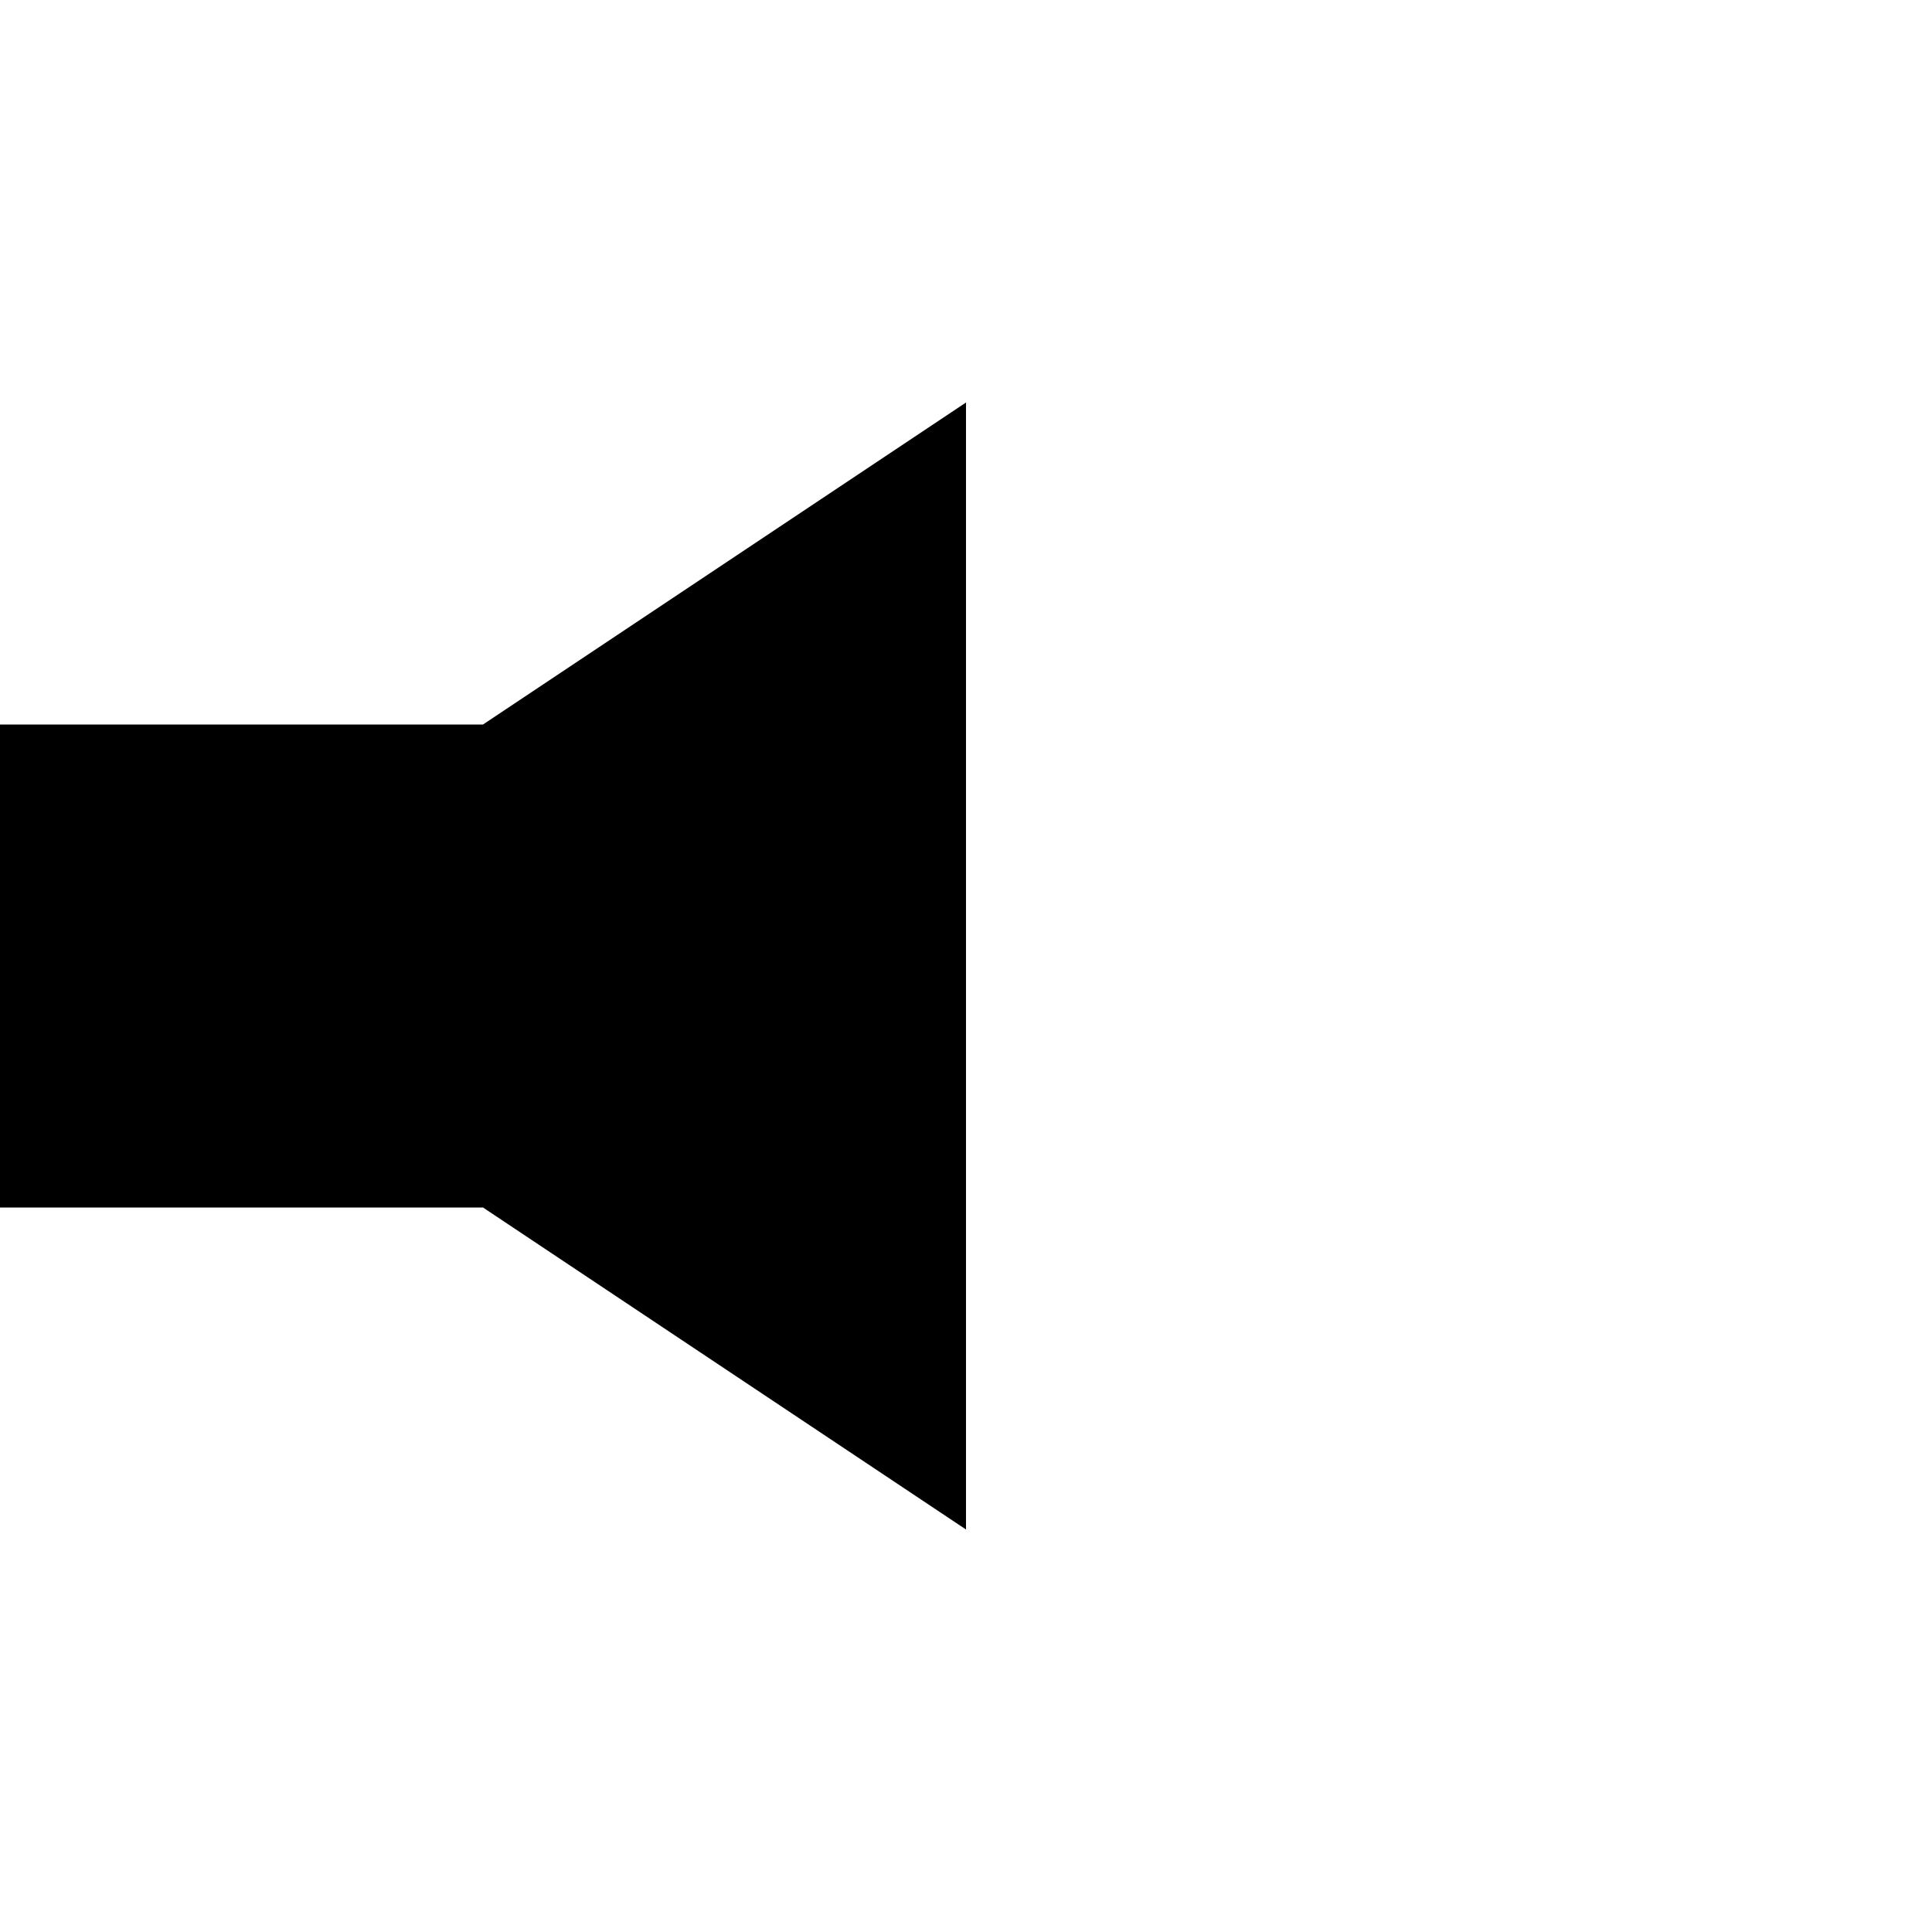
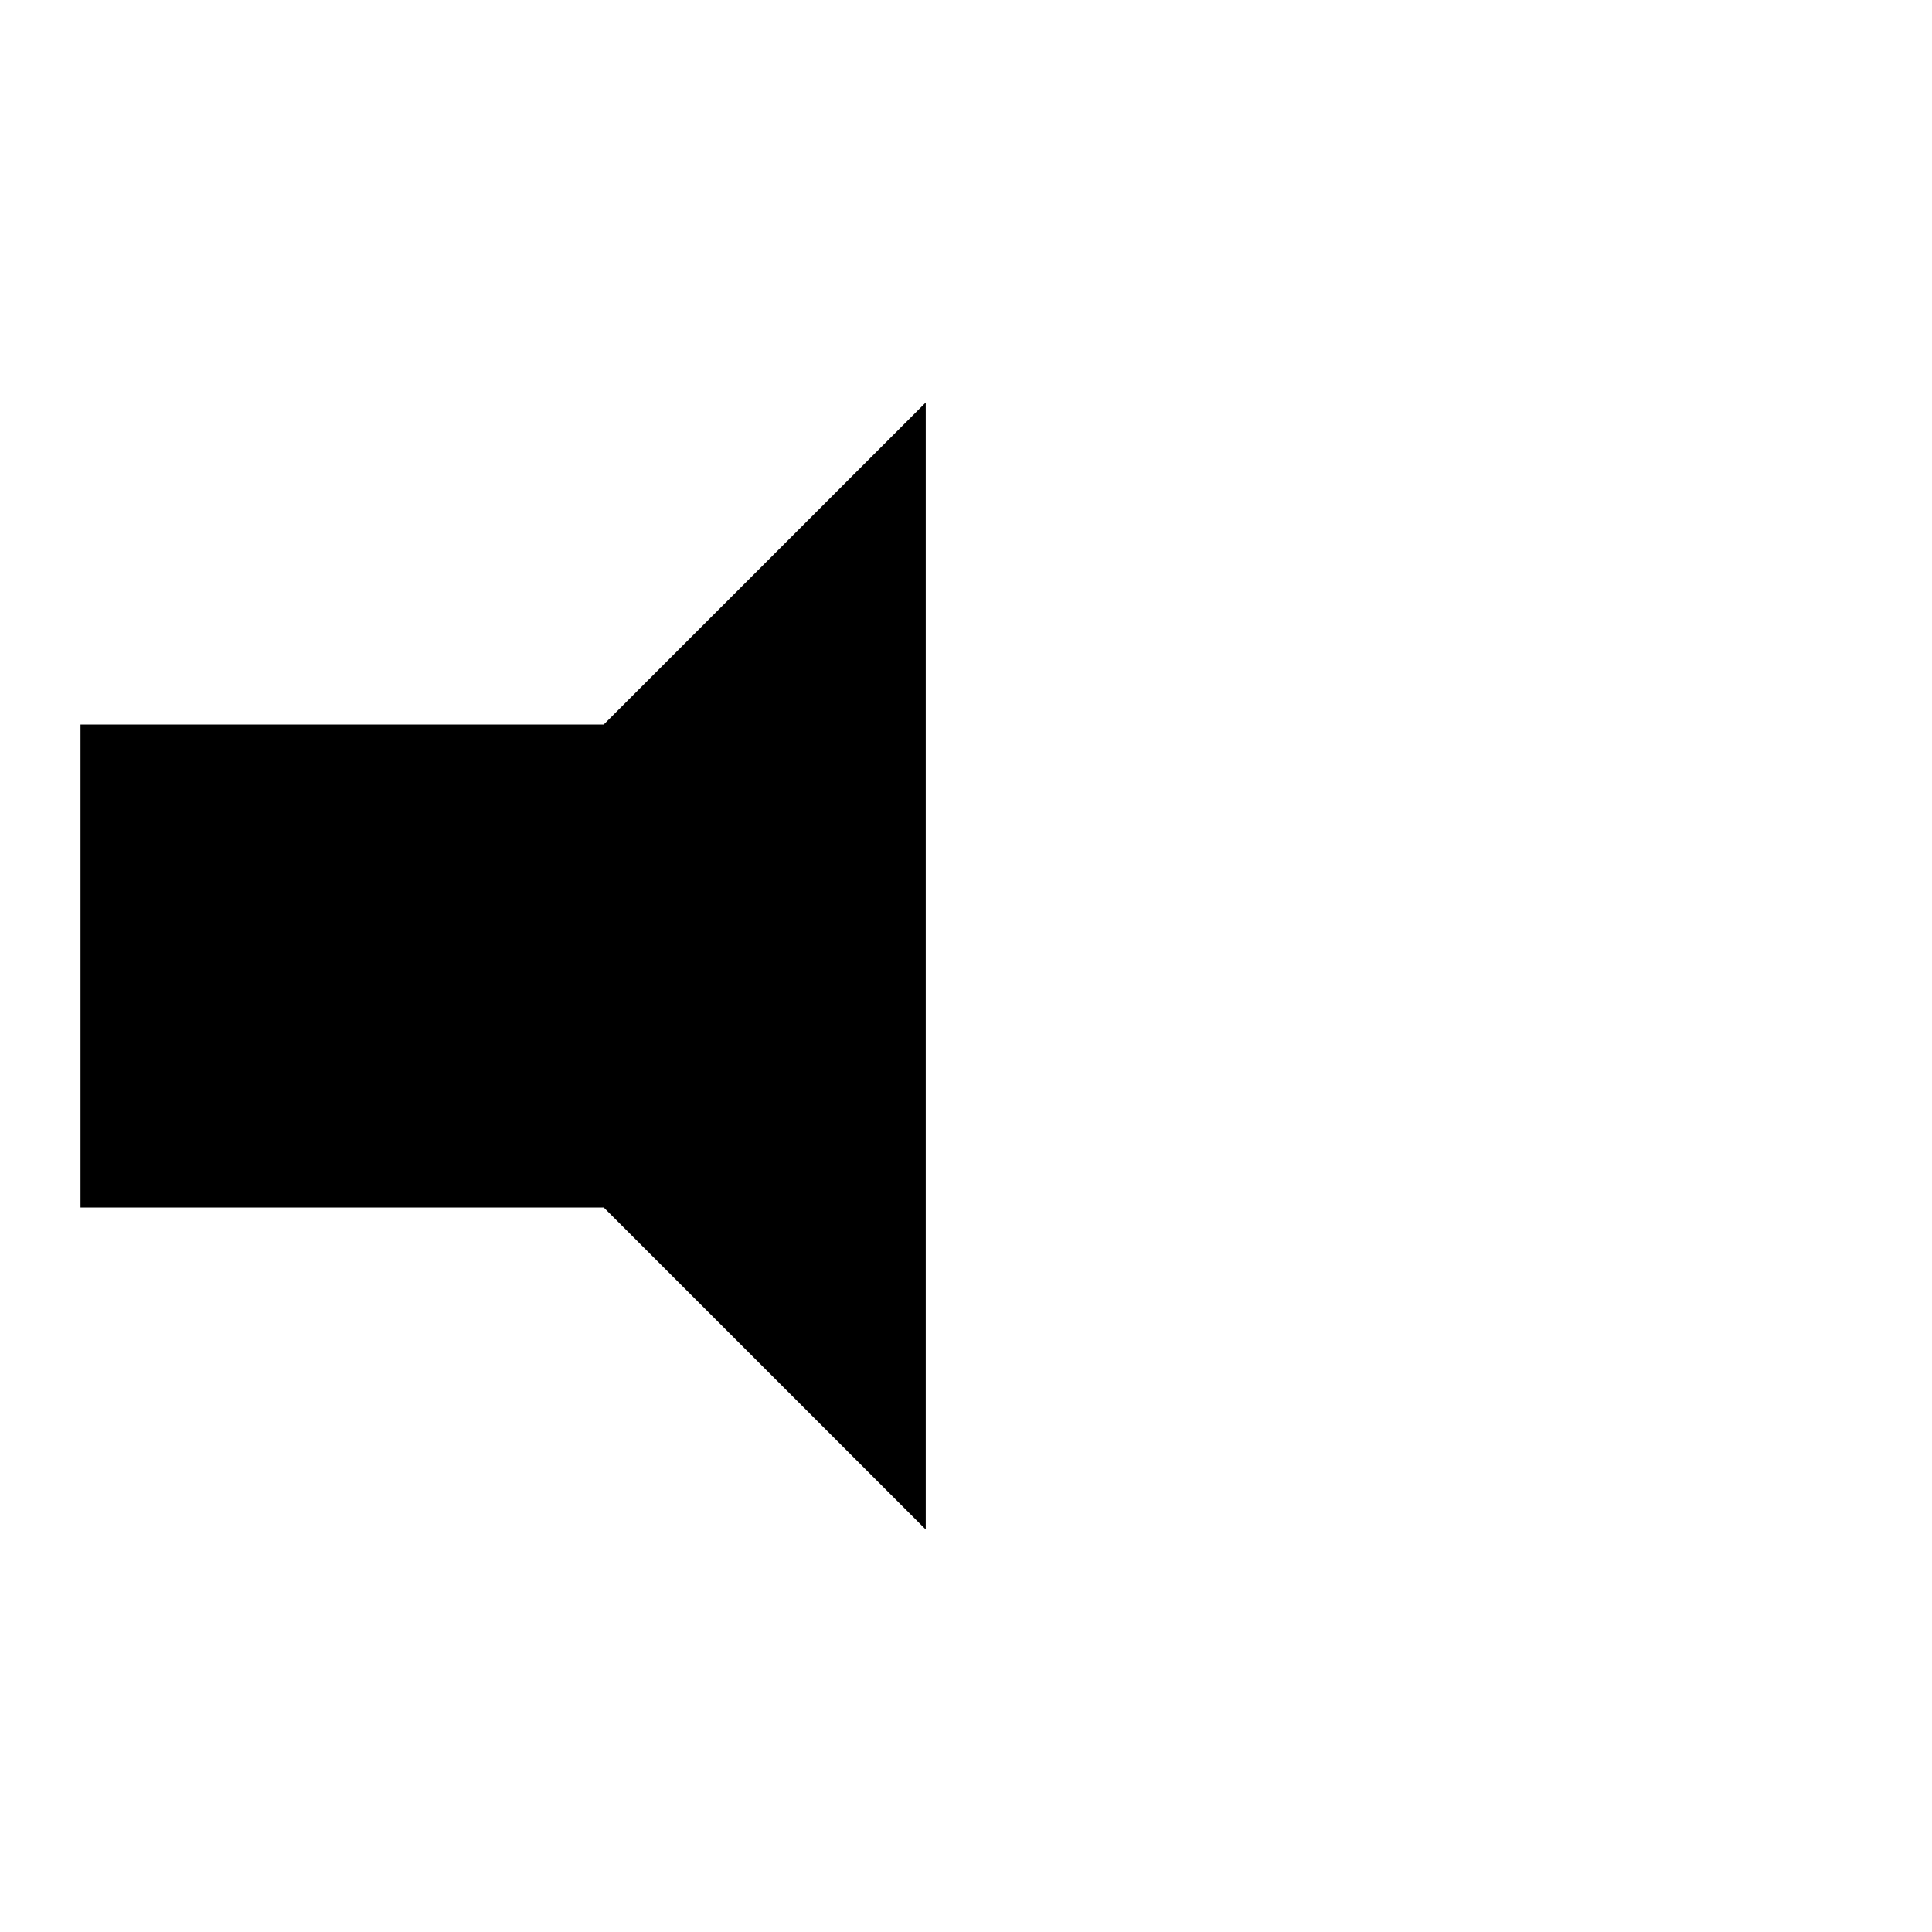
<svg xmlns="http://www.w3.org/2000/svg" width="48px" height="48px" viewBox="0 0 48 48" version="1.1">
  <defs />
  <g id="fill" stroke="none" stroke-width="1" fill="none" fill-rule="evenodd">
    <g id="volumeoff-fill" fill="#000000">
-       <polygon id="Rectangle-13" points="0 18 12 18 24 10 24 38 12 30 0 30" />
+       <polygon id="Rectangle-13" points="2 18 15 18 23 10 23 38 15 30 2 30" />
    </g>
  </g>
</svg>
